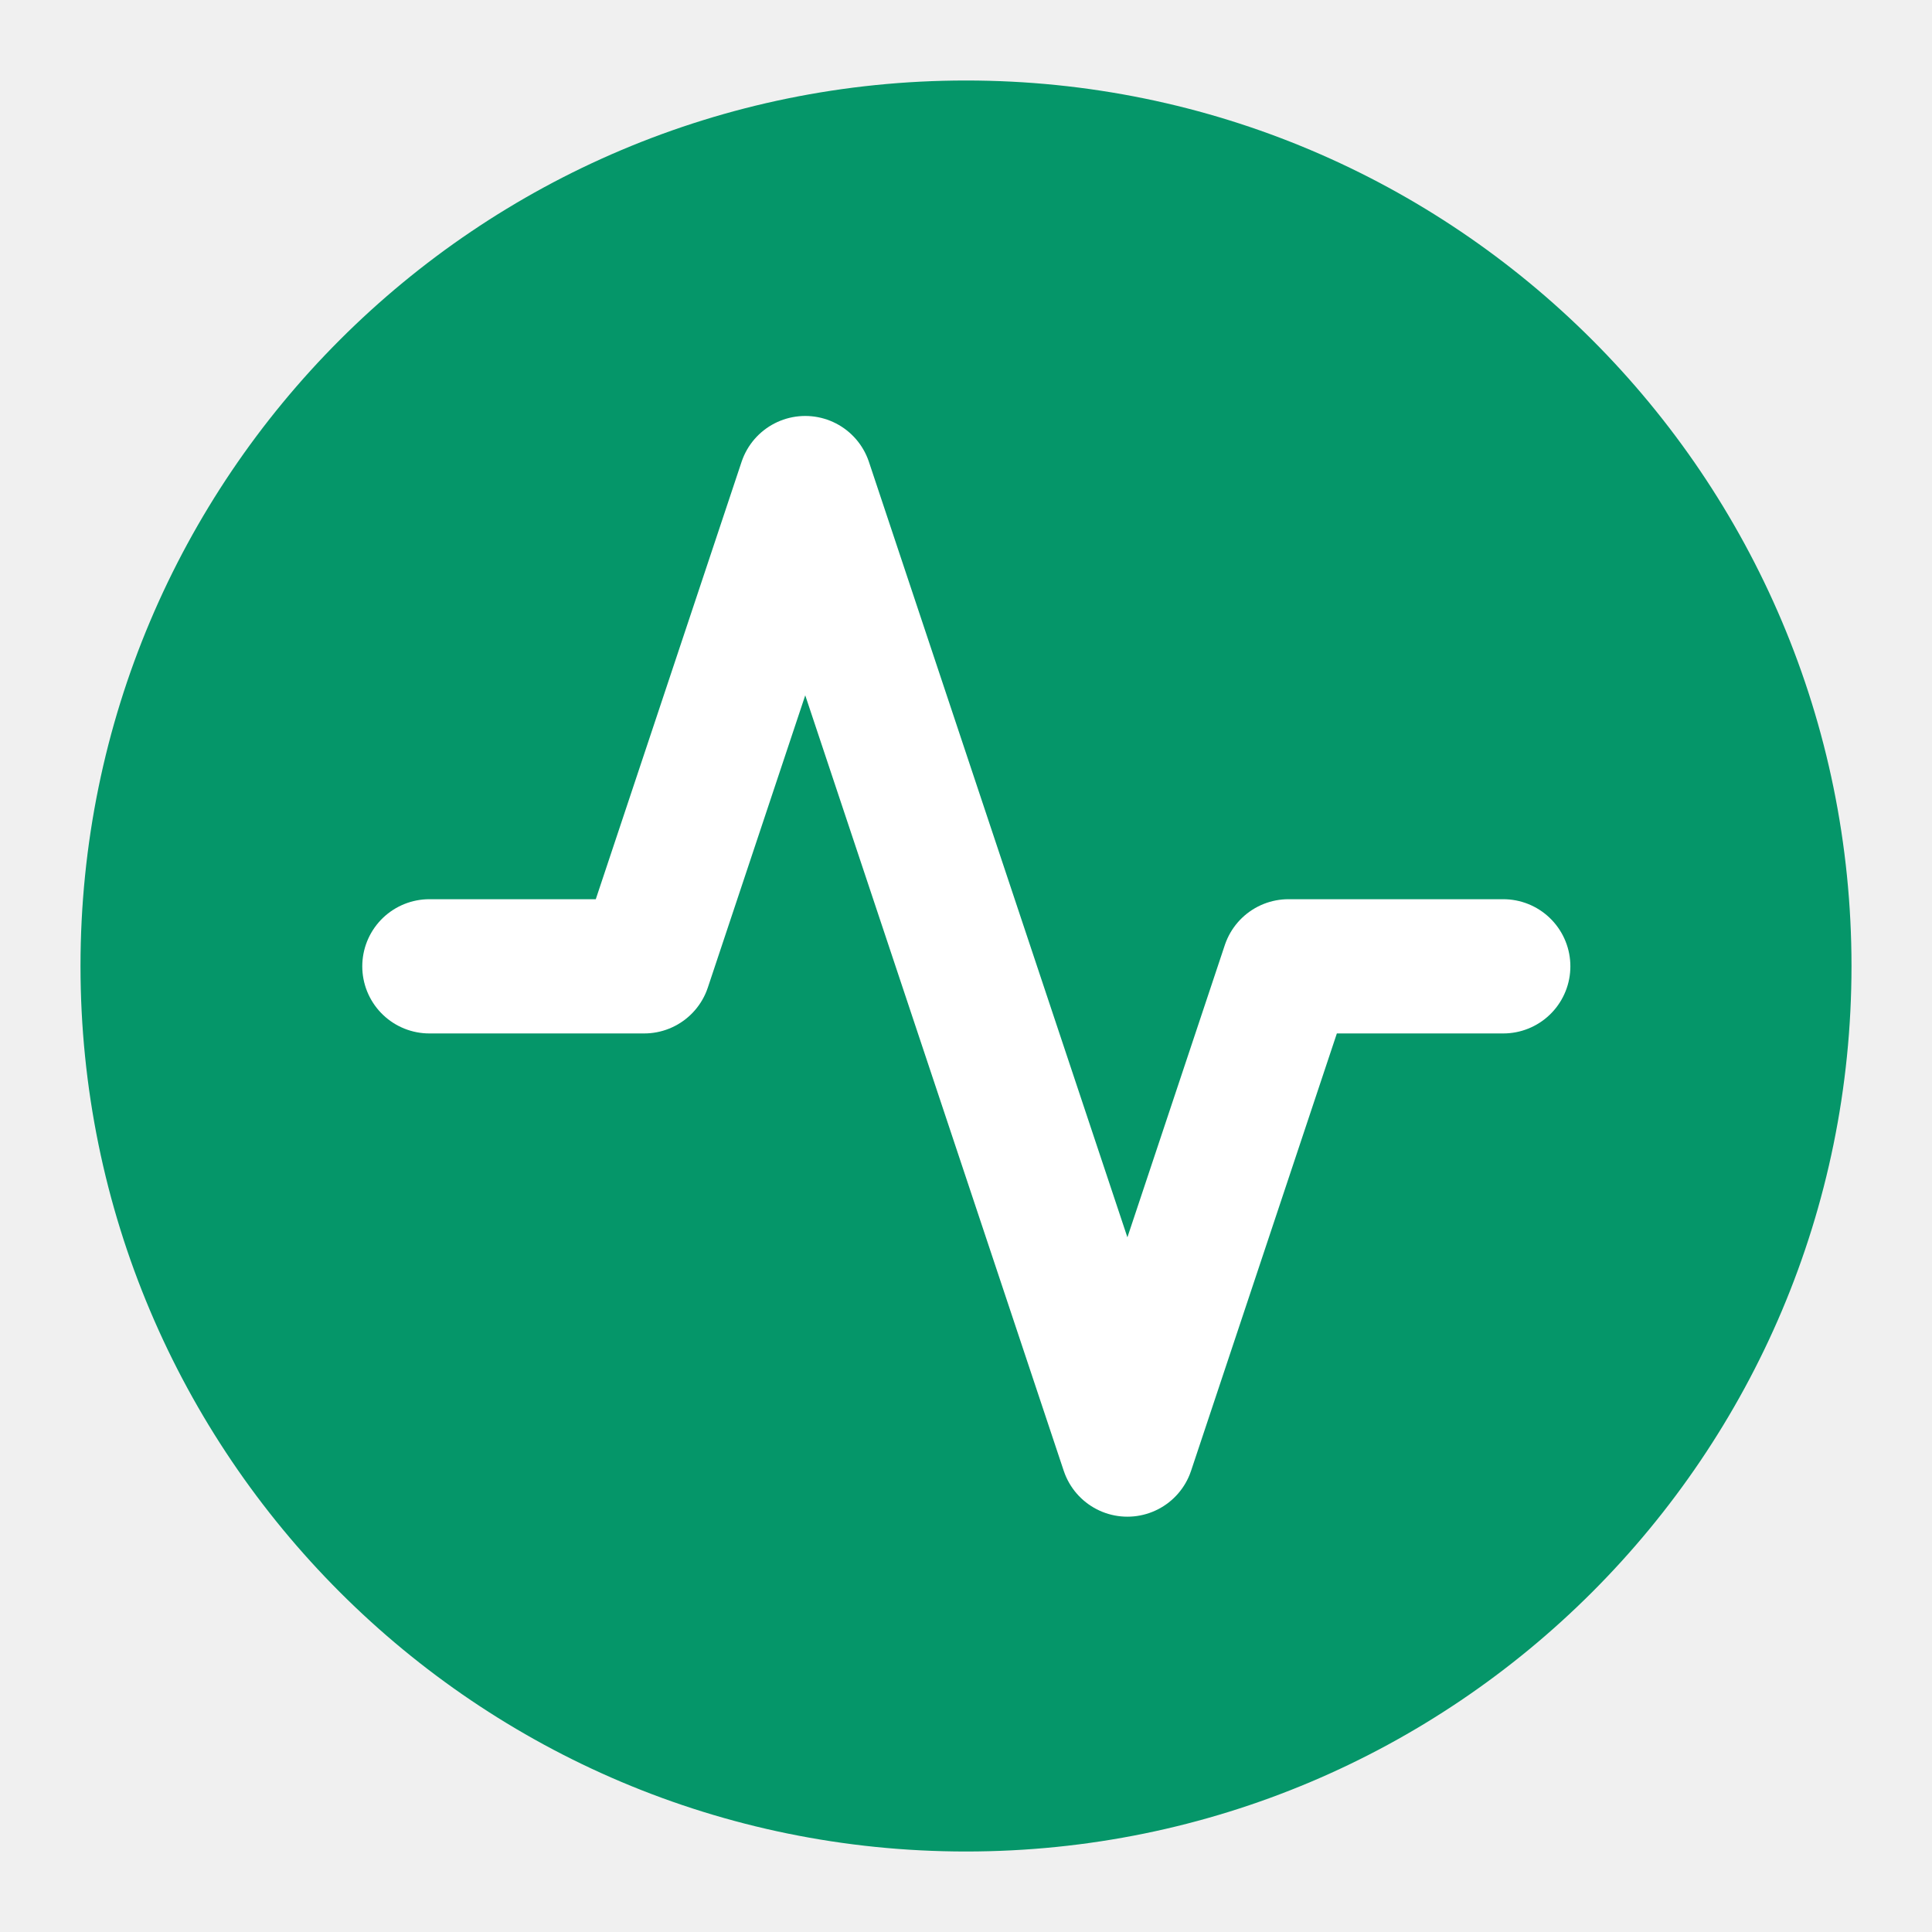
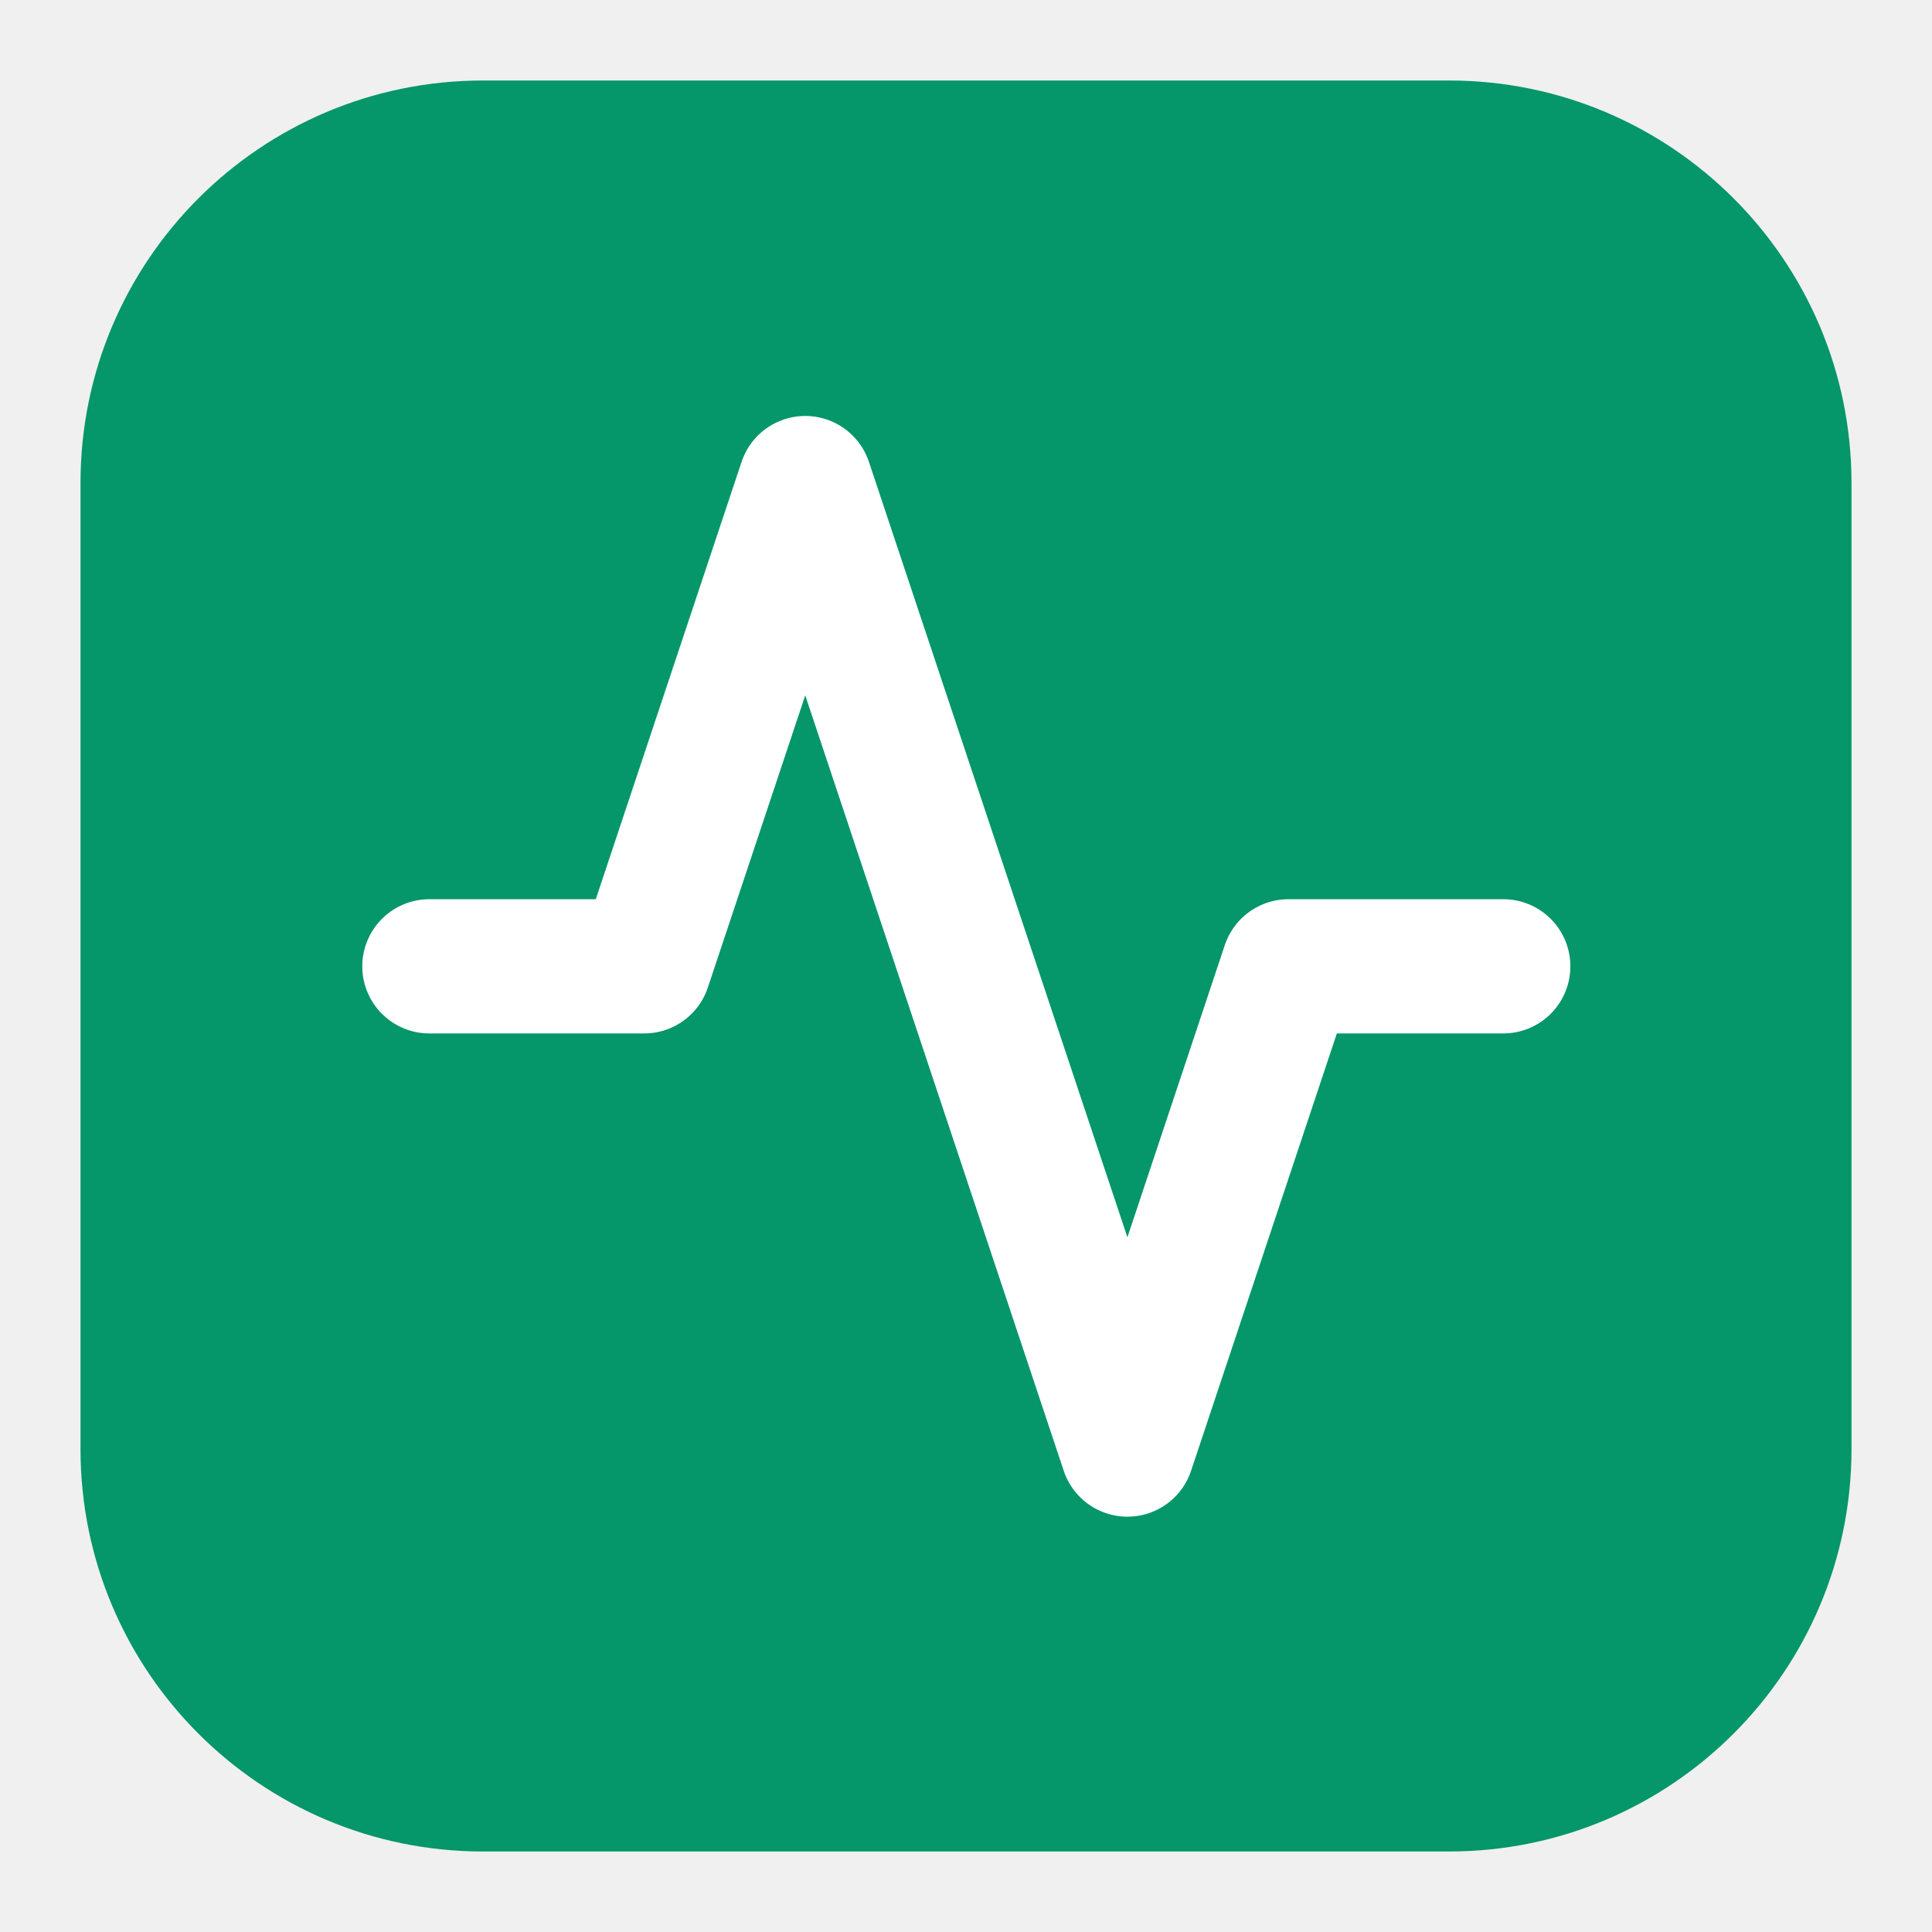
<svg xmlns="http://www.w3.org/2000/svg" width="24" height="24" viewBox="0 0 24 24">
-   <circle cx="12" cy="12" r="11" fill="#059669" />
+   <rect x="1" y="1" width="22" height="22" rx="5" fill="#059669" />
  <g transform="translate(4, 4) scale(0.667)">
    <polyline points="22 12 18 12 15 21 9 3 6 12 2 12" fill="none" stroke="white" stroke-width="2.5" stroke-linecap="round" stroke-linejoin="round" />
  </g>
</svg>
